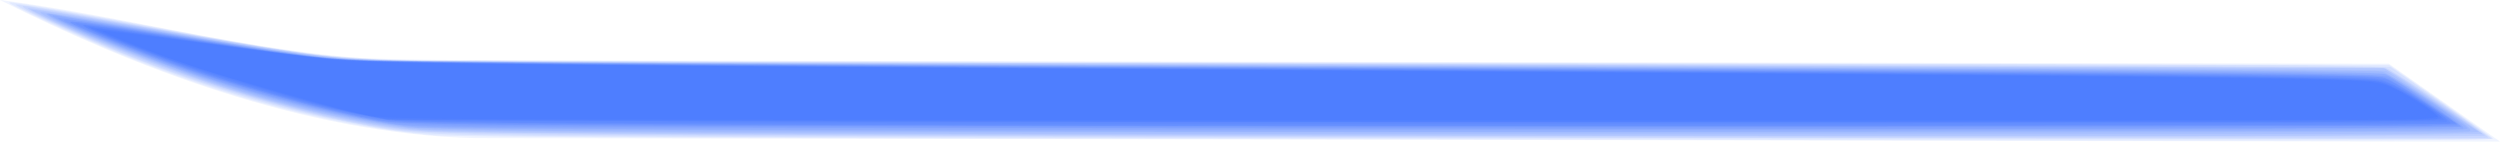
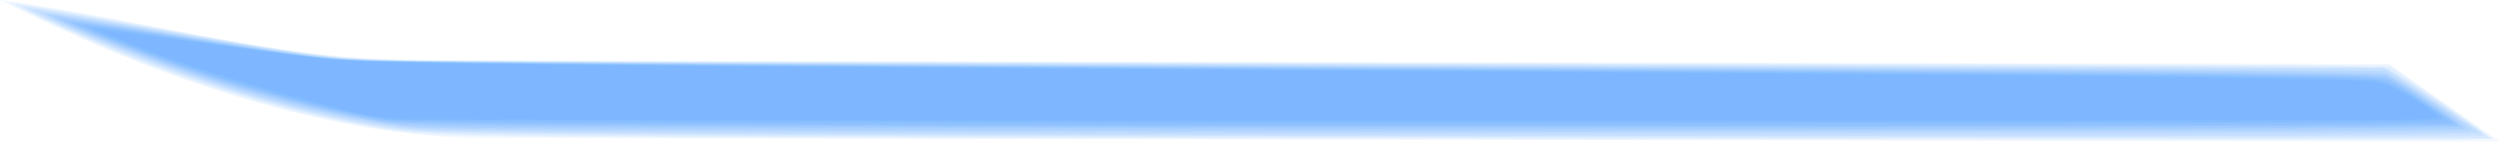
- <svg xmlns="http://www.w3.org/2000/svg" width="8348.56" height="472.757" viewBox="0 0 2208.89 125.084" version="1.1" id="svg67">
+ <svg xmlns="http://www.w3.org/2000/svg" id="svg67" version="1.1" viewBox="0 0 2208.89 125.084" height="472.757" width="8348.56">
  <defs id="defs61" />
-   <g transform="translate(1593.1,141.3374)" id="layer1">
-     <path id="path124-5" d="m -1593.1,-141.337 c 139.858,18.236 264.908,60.495 421.391,53.259 l 844.637,1.512 844.637,1.512 98.226,68.753 -98.6,0.049 -844.637,-1.512 -844.637,-1.512 c -153.002,-3.296 -307.303,-64.693 -421.017,-122.06 z" style="opacity:0.064;fill:#0d4dfa;fill-opacity:1;fill-rule:evenodd;stroke-width:1.573" />
-     <path style="opacity:0.064;fill:#0d4dfa;fill-opacity:1;fill-rule:evenodd;stroke-width:2.279" d="m -599.728,-18.703 c -444.822,-0.876 -594.172,-1.682 -612.107,-3.303 -86.26,-7.799 -180.115,-32.394 -278.469,-72.976 -37.336,-15.405 -96.605,-43.031 -94.689,-44.136 1.841,-1.061 63.556,9.463 141.716,24.167 37.975,7.144 82.573,14.962 99.106,17.373 69.038,10.069 48.938,9.672 535.807,10.592 246.836,0.466 646.21,1.335 887.498,1.931 l 438.705,1.083 44.797,31.367 c 24.638,17.252 45.806,32.34 47.038,33.53 2.497,2.409 -150.966,2.457 -1209.403,0.373 z" id="path141" />
-     <path style="opacity:0.064;fill:#0d4dfa;fill-opacity:1;fill-rule:evenodd;stroke-width:2.279" d="m -950.957,-20.453 c -287.241,-1.284 -269.8,-0.57 -339.221,-13.879 -67.133,-12.871 -146.363,-38.143 -221.18,-70.551 -36.73,-15.91 -69.311,-31.536 -67.695,-32.468 1.698,-0.979 58.804,8.643 129.772,21.865 80.387,14.977 127.153,22.175 163.607,25.182 39.016,3.218 124.038,3.631 1022.166,4.957 366.539,0.541 692.531,1.453 724.427,2.027 l 57.992,1.043 32.564,22.733 c 17.91,12.503 38.196,26.821 45.08,31.818 l 12.516,9.084 -650.929,-0.328 c -358.011,-0.181 -767.105,-0.847 -909.098,-1.482 z" id="path143" />
-     <path style="opacity:0.064;fill:#0d4dfa;fill-opacity:1;fill-rule:evenodd;stroke-width:2.279" d="m -562.203,-20.514 c -613.048,-1.223 -650.218,-1.637 -690.825,-7.702 -66.489,-9.931 -157.674,-36.061 -232.276,-66.562 -32.425,-13.257 -79.389,-34.582 -85.329,-38.747 -3.927,-2.753 -3.56,-2.9 4.503,-1.803 4.829,0.657 37.148,6.249 71.821,12.425 167.608,29.857 183.292,32.106 243.158,34.87 21.464,0.991 130.21,1.858 241.657,1.926 520.539,0.321 1518.171,3.342 1524.001,4.615 5.746,1.254 91.052,59.163 91.052,61.81 0,1.155 -266.866,0.964 -1167.761,-0.832 z" id="path145" />
-     <path style="opacity:0.064;fill:#0d4dfa;fill-opacity:1;fill-rule:evenodd;stroke-width:2.279" d="m -928.442,-22.208 c -159.905,-0.728 -271.048,-1.936 -289.287,-3.143 -82.554,-5.462 -208.718,-42.168 -321.662,-93.585 -17.689,-8.053 -30.677,-14.927 -28.862,-15.275 1.815,-0.349 39.458,5.756 83.65,13.566 103.937,18.369 158.269,27.064 189.922,30.394 26.987,2.839 -21.986,2.579 1371.223,7.283 l 436.114,1.473 9.256,5.038 c 10.713,5.831 80.644,53.6 80.644,55.086 0,1.323 -1200.853,0.666 -1530.998,-0.838 z" id="path147" />
-     <path style="opacity:0.064;fill:#0d4dfa;fill-opacity:1;fill-rule:evenodd;stroke-width:2.279" d="m -607.233,-22.18 c -517.481,-1.119 -592.756,-1.76 -627.409,-5.341 -40.252,-4.16 -105.124,-18.886 -159.737,-36.26 -50.83,-16.171 -129.091,-47.087 -161.473,-63.788 l -10.507,-5.419 10.507,1.156 c 5.779,0.636 48.332,7.718 94.562,15.739 131.1,22.746 158.419,26.466 207.135,28.21 23.115,0.828 216.291,1.976 429.28,2.553 212.989,0.577 601.367,1.803 863.063,2.725 l 475.81,1.677 11.511,7.35 c 6.331,4.042 25.783,17.083 43.226,28.979 l 31.714,21.629 -95.76,1.063 c -117.508,1.304 -416.373,1.231 -1111.922,-0.274 z" id="path149" />
-     <path style="opacity:0.064;fill:#0d4dfa;fill-opacity:1;fill-rule:evenodd;stroke-width:2.279" d="m -941.951,-23.96 c -159.077,-0.759 -264.156,-1.943 -279.037,-3.143 -58.943,-4.755 -138.688,-24.011 -216.602,-52.304 -57.731,-20.964 -125.46,-50.035 -119.319,-51.215 1.668,-0.32 39.4,5.603 83.849,13.162 191.263,32.529 151.851,29.451 400.525,31.285 114.75,0.846 517.988,2.46 896.084,3.585 504.325,1.501 688.585,2.57 691.717,4.013 2.348,1.082 21.717,13.647 43.043,27.923 l 38.774,25.955 -28.033,1.104 c -37.123,1.462 -1186.267,1.185 -1511,-0.365 z" id="path151" />
-     <path style="opacity:0.064;fill:#0d4dfa;fill-opacity:1;fill-rule:evenodd;stroke-width:2.279" d="m -1102.556,-25.702 c -63.566,-0.701 -122.33,-2.087 -130.585,-3.08 -48.716,-5.859 -112.415,-20.553 -166.433,-38.391 -70.548,-23.297 -164.991,-62.21 -150.985,-62.21 1.664,0 37.965,5.88 80.67,13.068 148.581,25.006 157.451,26.219 208.23,28.48 18.987,0.845 244.584,2.372 501.327,3.392 1093.717,4.346 1266.238,5.227 1272.193,6.497 3.453,0.737 23.261,12.616 44.017,26.399 31.235,20.741 36.828,25.268 32.452,26.266 -7.008,1.598 -1542.538,1.217 -1690.886,-0.42 z" id="path153" />
-     <path style="opacity:0.064;fill:#0d4dfa;fill-opacity:1;fill-rule:evenodd;stroke-width:2.279" d="m -749.826,-25.545 c -308.799,-0.862 -460.288,-1.883 -475.23,-3.203 -56.221,-4.966 -144.43,-27.012 -220.479,-55.105 -65.234,-24.098 -120.486,-48.644 -100.559,-44.675 25.351,5.05 220.322,36.07 239.406,38.09 34.735,3.676 219.886,5.32 878.072,7.793 829.231,3.117 935.878,3.929 944.529,7.196 8.972,3.388 69.766,43.881 71.103,47.359 0.843,2.192 -24.67,2.525 -193.881,2.525 -107.168,0 -306.184,0.289 -442.258,0.642 -136.074,0.353 -451.39,0.073 -700.703,-0.623 z" id="path155" />
-     <path style="opacity:0.064;fill:#0d4dfa;fill-opacity:1;fill-rule:evenodd;stroke-width:2.279" d="m -1050.021,-27.38 c -169.556,-1.17 -178.141,-1.384 -201.131,-5.022 -56.378,-8.922 -130.652,-28.803 -193.626,-51.829 -52.702,-19.27 -108.974,-43.422 -101.17,-43.422 0.898,0 39.794,6.277 86.436,13.949 133.825,22.012 149.644,24.113 194.851,25.878 44.103,1.722 436.866,4.103 1152.751,6.989 251.789,1.015 495.623,2.486 541.853,3.269 l 84.055,1.424 23.047,14.153 c 28.962,17.785 49.003,32.677 46.172,34.308 -2.834,1.634 -1402.749,1.894 -1633.239,0.304 z" id="path157" />
-     <path style="opacity:0.064;fill:#0d4dfa;fill-opacity:1;fill-rule:evenodd;stroke-width:2.279" d="m -1171.601,-29.065 c -67.032,-1.144 -67.785,-1.2 -99.265,-7.302 -39.145,-7.588 -89.12,-20.346 -127.9,-32.652 -48.291,-15.324 -149.206,-55.246 -142.775,-56.481 1.478,-0.284 41.078,5.674 88,13.24 124.056,20.004 142.37,22.456 181.796,24.338 40.334,1.926 405.314,4.358 1056.268,7.039 541.844,2.231 726.583,4.051 733.21,7.22 9.835,4.704 63.809,42.059 63.809,44.162 0,1.784 -161.437,2.147 -842.799,1.898 -463.54,-0.17 -873.194,-0.827 -910.343,-1.462 z" id="path159" />
-     <path style="opacity:0.064;fill:#0d4dfa;fill-opacity:1;fill-rule:evenodd;stroke-width:2.279" d="m -923.939,-29.05 c -346.144,-1.114 -312.859,0.164 -377.964,-14.509 -63.568,-14.327 -127.299,-34.602 -193.909,-61.689 -37.646,-15.309 -44.844,-18.813 -38.798,-18.886 2.602,-0.032 36.373,5.056 75.049,11.307 118.976,19.228 148.674,23.18 187.395,24.938 43.932,1.994 404.224,4.583 971.133,6.978 451.639,1.908 777.92,4.452 803.691,6.266 15.547,1.095 15.902,1.257 42.785,19.523 14.91,10.131 29.056,20.022 31.436,21.981 l 4.327,3.561 -103.89,1.144 c -115.786,1.274 -924.919,0.921 -1401.255,-0.612 z" id="path161" />
-     <path style="opacity:0.064;fill:#0d4dfa;fill-opacity:1;fill-rule:evenodd;stroke-width:2.279" d="m -1152.088,-30.875 c -64.691,-0.875 -94.287,-1.929 -105.069,-3.744 -42.475,-7.15 -126.211,-29.709 -176.717,-47.609 -31.089,-11.019 -93.922,-36.136 -96.567,-38.602 -3.14,-2.929 5.547,-1.809 94.947,12.244 134.623,21.162 128.482,20.614 251.885,22.447 58.613,0.87 265.298,2.401 459.299,3.402 773.581,3.992 1023.787,5.52 1126.785,6.883 99.879,1.321 108.193,1.667 115.575,4.806 9.032,3.84 60.489,38.355 60.489,40.573 0,1.727 -1600.658,1.358 -1730.628,-0.399 z" id="path163" />
-     <path style="opacity:0.064;fill:#0d4dfa;fill-opacity:1;fill-rule:evenodd;stroke-width:2.279" d="m -1084.544,-30.843 c -127.502,-0.957 -157.538,-1.64 -171.356,-3.899 -41.321,-6.754 -113.399,-25.802 -167.15,-44.172 -34.906,-11.929 -97.106,-36.193 -105.783,-41.264 -4.022,-2.351 -3.381,-2.505 6.004,-1.446 5.779,0.652 42.253,6.15 81.053,12.217 103.293,16.152 130.066,19.638 165.108,21.499 38.008,2.019 344.796,4.373 1029.671,7.902 506.96,2.612 745.38,4.833 759.081,7.07 3.9,0.637 20.479,10.193 36.841,21.237 l 29.75,20.079 -24.834,1.126 c -32.28,1.464 -1436.706,1.165 -1638.386,-0.349 z" id="path165" />
-     <path style="opacity:0.064;fill:#0d4dfa;fill-opacity:1;fill-rule:evenodd;stroke-width:2.279" d="m -508.919,-30.323 c 183.682,-0.246 484.253,-0.246 667.935,0 183.682,0.246 33.397,0.448 -333.968,0.448 -367.364,0 -517.65,-0.201 -333.968,-0.448 z" id="path167" />
-     <path style="opacity:0.064;fill:#0d4dfa;fill-opacity:1;fill-rule:evenodd;stroke-width:2.279" d="m -744.572,-30.322 c 54.073,-0.264 142.556,-0.264 196.628,0 54.073,0.264 9.831,0.481 -98.314,0.481 -108.145,0 -152.387,-0.216 -98.314,-0.481 z" id="path169" />
-     <path style="opacity:0.064;fill:#0d4dfa;fill-opacity:1;fill-rule:evenodd;stroke-width:2.279" d="m -1006.493,-31.407 c -254.704,-1.226 -239.682,-0.6 -289.933,-12.082 -37.451,-8.557 -98.856,-26.243 -134.201,-38.652 -42.813,-15.031 -99.594,-38.037 -95.718,-38.781 1.695,-0.326 39.315,4.989 83.601,11.809 127.565,19.647 135.734,20.545 203.6,22.378 60.812,1.643 350.406,3.761 953.121,6.972 419.392,2.234 745.429,4.878 774.505,6.279 12.383,0.597 24.879,1.788 27.769,2.646 2.89,0.858 17.684,9.904 32.877,20.101 l 27.622,18.54 -62.896,1.055 c -82.101,1.378 -1220.364,1.179 -1520.346,-0.265 z" id="path171" />
-     <path style="opacity:0.064;fill:#0d4dfa;fill-opacity:1;fill-rule:evenodd;stroke-width:2.279" d="m -944.953,-31.371 c -174.023,-0.807 -288.512,-2.003 -298.695,-3.12 -39.749,-4.361 -118.791,-24.696 -184.62,-47.499 -46.578,-16.134 -96.727,-36.601 -91.189,-37.217 2.68,-0.298 27.672,2.96 55.536,7.24 89.35,13.724 146.11,21.526 170.591,23.45 35.195,2.765 261.675,4.857 948.768,8.761 690.158,3.922 842.559,5.516 856.24,8.959 12.967,3.263 64.266,36.346 60.09,38.753 -2.653,1.529 -1215.97,2.067 -1516.722,0.673 z" id="path173" />
-     <path style="opacity:0.064;fill:#0d4dfa;fill-opacity:1;fill-rule:evenodd;stroke-width:2.279" d="m -1144.583,-33.101 c -98.679,-1.127 -101.033,-1.237 -125.504,-5.853 -31.66,-5.972 -88.204,-20.695 -127.614,-33.227 -34.876,-11.091 -112.658,-40.311 -118.965,-44.692 -5.122,-3.557 -13.872,-4.635 98.905,12.182 47.056,7.017 99.065,13.939 115.575,15.383 36.514,3.193 199.73,5.232 619.904,7.747 162.631,0.973 430.105,2.568 594.387,3.543 343.388,2.039 571.905,4.663 591.385,6.793 11.633,1.272 16.579,3.363 35.621,15.061 25.14,15.444 32.172,20.939 29.077,22.722 -2.73,1.574 -1577.363,1.887 -1712.773,0.341 z" id="path175" />
-     <path style="opacity:0.064;fill:#0d4dfa;fill-opacity:1;fill-rule:evenodd;stroke-width:2.279" d="m -1219.632,-34.819 c -27.805,-0.956 -39.78,-2.27 -61.54,-6.752 -39.585,-8.154 -117.448,-30.622 -161.688,-46.657 -42.95,-15.567 -76.932,-29.621 -71.624,-29.621 1.908,0 46.448,6.169 98.978,13.709 105.77,15.182 122.429,16.781 189.87,18.225 59.476,1.273 390.432,3.91 768.501,6.122 519.445,3.04 803.871,5.261 885.241,6.914 78.086,1.586 79.374,1.673 90.363,6.062 12.964,5.178 48.064,28.179 48.064,31.496 0,1.853 -157.14,2.207 -875.821,1.973 -481.701,-0.157 -891.356,-0.819 -910.343,-1.472 z" id="path177" />
-     <path style="opacity:0.064;fill:#0d4dfa;fill-opacity:1;fill-rule:evenodd;stroke-width:2.279" d="m -1101.055,-34.733 -150.098,-0.925 -24.016,-4.853 c -33.713,-6.812 -132.073,-35.104 -169.302,-48.698 -35.709,-13.038 -70.217,-26.989 -68.792,-27.81 0.532,-0.307 41.875,5.222 91.872,12.285 49.997,7.064 102.447,14.004 116.556,15.422 35.149,3.533 192.608,5.499 693.099,8.654 954.988,6.021 1104.465,7.602 1122.1,11.87 9.364,2.267 46.749,23.621 52.843,30.185 2.911,3.136 0.409,3.305 -64.853,4.4 -77.475,1.3 -1372.113,0.869 -1599.41,-0.532 z" id="path179" />
-     <path style="opacity:0.064;fill:#0d4dfa;fill-opacity:1;fill-rule:evenodd;stroke-width:2.279" d="m -824.875,-34.647 -426.278,-1.068 -23.795,-4.989 c -42.582,-8.928 -145.274,-39.686 -191.843,-57.46 -24.489,-9.347 -43.231,-17.243 -41.648,-17.547 1.583,-0.304 36.479,4.193 77.548,9.995 108.623,15.344 126.865,17.309 176.736,19.038 57.056,1.978 335.258,4.495 858.56,7.768 513.22,3.21 806.912,5.832 862.224,7.699 42.079,1.42 42.868,1.522 55.081,7.097 6.815,3.111 19.134,10.327 27.375,16.035 12.541,8.686 14.215,10.627 10.263,11.902 -6.147,1.983 -837,2.902 -1384.223,1.53 z" id="path181" />
-     <path style="opacity:0.064;fill:#0d4dfa;fill-opacity:1;fill-rule:evenodd;stroke-width:2.279" d="m -1198.618,-36.439 c -59.102,-0.911 -62.373,-1.147 -82.554,-5.94 -22.496,-5.343 -113.331,-31.093 -136.248,-38.623 -30.271,-9.947 -88.031,-32.399 -84.898,-33.001 1.831,-0.352 43.557,4.829 92.725,11.513 49.168,6.684 98.177,12.951 108.909,13.928 40.65,3.7 197.938,5.317 1109.223,11.401 430.195,2.872 657.178,5.429 685.357,7.719 15.062,1.224 21.186,2.709 30.02,7.279 14.155,7.323 36.614,21.875 36.614,23.723 0,0.779 -9.118,1.912 -20.263,2.519 -24.325,1.324 -1650.838,0.839 -1738.884,-0.519 z" id="path183" />
+   <g id="layer1" transform="translate(1593.1,141.3374)">
+     <path style="opacity:0.064;fill:#4aa5fa;fill-opacity:1;fill-rule:evenodd;stroke-width:1.573" d="m -1593.1,-141.337 c 139.858,18.236 264.908,60.495 421.391,53.259 l 844.637,1.512 844.637,1.512 98.226,68.753 -98.6,0.049 -844.637,-1.512 -844.637,-1.512 c -153.002,-3.296 -307.303,-64.693 -421.017,-122.06 z" id="path124-5" />
+     <path id="path141" d="m -599.728,-18.703 c -444.822,-0.876 -594.172,-1.682 -612.107,-3.303 -86.26,-7.799 -180.115,-32.394 -278.469,-72.976 -37.336,-15.405 -96.605,-43.031 -94.689,-44.136 1.841,-1.061 63.556,9.463 141.716,24.167 37.975,7.144 82.573,14.962 99.106,17.373 69.038,10.069 48.938,9.672 535.807,10.592 246.836,0.466 646.21,1.335 887.498,1.931 l 438.705,1.083 44.797,31.367 c 24.638,17.252 45.806,32.34 47.038,33.53 2.497,2.409 -150.966,2.457 -1209.403,0.373 z" style="opacity:0.064;fill:#4aa5fa;fill-opacity:1;fill-rule:evenodd;stroke-width:2.279" />
+     <path id="path143" d="m -950.957,-20.453 c -287.241,-1.284 -269.8,-0.57 -339.221,-13.879 -67.133,-12.871 -146.363,-38.143 -221.18,-70.551 -36.73,-15.91 -69.311,-31.536 -67.695,-32.468 1.698,-0.979 58.804,8.643 129.772,21.865 80.387,14.977 127.153,22.175 163.607,25.182 39.016,3.218 124.038,3.631 1022.166,4.957 366.539,0.541 692.531,1.453 724.427,2.027 l 57.992,1.043 32.564,22.733 c 17.91,12.503 38.196,26.821 45.08,31.818 l 12.516,9.084 -650.929,-0.328 c -358.011,-0.181 -767.105,-0.847 -909.098,-1.482 z" style="opacity:0.064;fill:#4aa5fa;fill-opacity:1;fill-rule:evenodd;stroke-width:2.279" />
+     <path id="path145" d="m -562.203,-20.514 c -613.048,-1.223 -650.218,-1.637 -690.825,-7.702 -66.489,-9.931 -157.674,-36.061 -232.276,-66.562 -32.425,-13.257 -79.389,-34.582 -85.329,-38.747 -3.927,-2.753 -3.56,-2.9 4.503,-1.803 4.829,0.657 37.148,6.249 71.821,12.425 167.608,29.857 183.292,32.106 243.158,34.87 21.464,0.991 130.21,1.858 241.657,1.926 520.539,0.321 1518.171,3.342 1524.001,4.615 5.746,1.254 91.052,59.163 91.052,61.81 0,1.155 -266.866,0.964 -1167.761,-0.832 z" style="opacity:0.064;fill:#4aa5fa;fill-opacity:1;fill-rule:evenodd;stroke-width:2.279" />
+     <path id="path147" d="m -928.442,-22.208 c -159.905,-0.728 -271.048,-1.936 -289.287,-3.143 -82.554,-5.462 -208.718,-42.168 -321.662,-93.585 -17.689,-8.053 -30.677,-14.927 -28.862,-15.275 1.815,-0.349 39.458,5.756 83.65,13.566 103.937,18.369 158.269,27.064 189.922,30.394 26.987,2.839 -21.986,2.579 1371.223,7.283 l 436.114,1.473 9.256,5.038 c 10.713,5.831 80.644,53.6 80.644,55.086 0,1.323 -1200.853,0.666 -1530.998,-0.838 z" style="opacity:0.064;fill:#4aa5fa;fill-opacity:1;fill-rule:evenodd;stroke-width:2.279" />
+     <path id="path149" d="m -607.233,-22.18 c -517.481,-1.119 -592.756,-1.76 -627.409,-5.341 -40.252,-4.16 -105.124,-18.886 -159.737,-36.26 -50.83,-16.171 -129.091,-47.087 -161.473,-63.788 l -10.507,-5.419 10.507,1.156 c 5.779,0.636 48.332,7.718 94.562,15.739 131.1,22.746 158.419,26.466 207.135,28.21 23.115,0.828 216.291,1.976 429.28,2.553 212.989,0.577 601.367,1.803 863.063,2.725 l 475.81,1.677 11.511,7.35 c 6.331,4.042 25.783,17.083 43.226,28.979 l 31.714,21.629 -95.76,1.063 c -117.508,1.304 -416.373,1.231 -1111.922,-0.274 z" style="opacity:0.064;fill:#4aa5fa;fill-opacity:1;fill-rule:evenodd;stroke-width:2.279" />
+     <path id="path151" d="m -941.951,-23.96 c -159.077,-0.759 -264.156,-1.943 -279.037,-3.143 -58.943,-4.755 -138.688,-24.011 -216.602,-52.304 -57.731,-20.964 -125.46,-50.035 -119.319,-51.215 1.668,-0.32 39.4,5.603 83.849,13.162 191.263,32.529 151.851,29.451 400.525,31.285 114.75,0.846 517.988,2.46 896.084,3.585 504.325,1.501 688.585,2.57 691.717,4.013 2.348,1.082 21.717,13.647 43.043,27.923 l 38.774,25.955 -28.033,1.104 c -37.123,1.462 -1186.267,1.185 -1511,-0.365 z" style="opacity:0.064;fill:#4aa5fa;fill-opacity:1;fill-rule:evenodd;stroke-width:2.279" />
+     <path id="path153" d="m -1102.556,-25.702 c -63.566,-0.701 -122.33,-2.087 -130.585,-3.08 -48.716,-5.859 -112.415,-20.553 -166.433,-38.391 -70.548,-23.297 -164.991,-62.21 -150.985,-62.21 1.664,0 37.965,5.88 80.67,13.068 148.581,25.006 157.451,26.219 208.23,28.48 18.987,0.845 244.584,2.372 501.327,3.392 1093.717,4.346 1266.238,5.227 1272.193,6.497 3.453,0.737 23.261,12.616 44.017,26.399 31.235,20.741 36.828,25.268 32.452,26.266 -7.008,1.598 -1542.538,1.217 -1690.886,-0.42 z" style="opacity:0.064;fill:#4aa5fa;fill-opacity:1;fill-rule:evenodd;stroke-width:2.279" />
+     <path id="path155" d="m -749.826,-25.545 c -308.799,-0.862 -460.288,-1.883 -475.23,-3.203 -56.221,-4.966 -144.43,-27.012 -220.479,-55.105 -65.234,-24.098 -120.486,-48.644 -100.559,-44.675 25.351,5.05 220.322,36.07 239.406,38.09 34.735,3.676 219.886,5.32 878.072,7.793 829.231,3.117 935.878,3.929 944.529,7.196 8.972,3.388 69.766,43.881 71.103,47.359 0.843,2.192 -24.67,2.525 -193.881,2.525 -107.168,0 -306.184,0.289 -442.258,0.642 -136.074,0.353 -451.39,0.073 -700.703,-0.623 z" style="opacity:0.064;fill:#4aa5fa;fill-opacity:1;fill-rule:evenodd;stroke-width:2.279" />
+     <path id="path157" d="m -1050.021,-27.38 c -169.556,-1.17 -178.141,-1.384 -201.131,-5.022 -56.378,-8.922 -130.652,-28.803 -193.626,-51.829 -52.702,-19.27 -108.974,-43.422 -101.17,-43.422 0.898,0 39.794,6.277 86.436,13.949 133.825,22.012 149.644,24.113 194.851,25.878 44.103,1.722 436.866,4.103 1152.751,6.989 251.789,1.015 495.623,2.486 541.853,3.269 l 84.055,1.424 23.047,14.153 c 28.962,17.785 49.003,32.677 46.172,34.308 -2.834,1.634 -1402.749,1.894 -1633.239,0.304 z" style="opacity:0.064;fill:#4aa5fa;fill-opacity:1;fill-rule:evenodd;stroke-width:2.279" />
+     <path id="path159" d="m -1171.601,-29.065 c -67.032,-1.144 -67.785,-1.2 -99.265,-7.302 -39.145,-7.588 -89.12,-20.346 -127.9,-32.652 -48.291,-15.324 -149.206,-55.246 -142.775,-56.481 1.478,-0.284 41.078,5.674 88,13.24 124.056,20.004 142.37,22.456 181.796,24.338 40.334,1.926 405.314,4.358 1056.268,7.039 541.844,2.231 726.583,4.051 733.21,7.22 9.835,4.704 63.809,42.059 63.809,44.162 0,1.784 -161.437,2.147 -842.799,1.898 -463.54,-0.17 -873.194,-0.827 -910.343,-1.462 z" style="opacity:0.064;fill:#4aa5fa;fill-opacity:1;fill-rule:evenodd;stroke-width:2.279" />
+     <path id="path161" d="m -923.939,-29.05 c -346.144,-1.114 -312.859,0.164 -377.964,-14.509 -63.568,-14.327 -127.299,-34.602 -193.909,-61.689 -37.646,-15.309 -44.844,-18.813 -38.798,-18.886 2.602,-0.032 36.373,5.056 75.049,11.307 118.976,19.228 148.674,23.18 187.395,24.938 43.932,1.994 404.224,4.583 971.133,6.978 451.639,1.908 777.92,4.452 803.691,6.266 15.547,1.095 15.902,1.257 42.785,19.523 14.91,10.131 29.056,20.022 31.436,21.981 l 4.327,3.561 -103.89,1.144 c -115.786,1.274 -924.919,0.921 -1401.255,-0.612 z" style="opacity:0.064;fill:#4aa5fa;fill-opacity:1;fill-rule:evenodd;stroke-width:2.279" />
+     <path id="path163" d="m -1152.088,-30.875 c -64.691,-0.875 -94.287,-1.929 -105.069,-3.744 -42.475,-7.15 -126.211,-29.709 -176.717,-47.609 -31.089,-11.019 -93.922,-36.136 -96.567,-38.602 -3.14,-2.929 5.547,-1.809 94.947,12.244 134.623,21.162 128.482,20.614 251.885,22.447 58.613,0.87 265.298,2.401 459.299,3.402 773.581,3.992 1023.787,5.52 1126.785,6.883 99.879,1.321 108.193,1.667 115.575,4.806 9.032,3.84 60.489,38.355 60.489,40.573 0,1.727 -1600.658,1.358 -1730.628,-0.399 z" style="opacity:0.064;fill:#4aa5fa;fill-opacity:1;fill-rule:evenodd;stroke-width:2.279" />
+     <path id="path165" d="m -1084.544,-30.843 c -127.502,-0.957 -157.538,-1.64 -171.356,-3.899 -41.321,-6.754 -113.399,-25.802 -167.15,-44.172 -34.906,-11.929 -97.106,-36.193 -105.783,-41.264 -4.022,-2.351 -3.381,-2.505 6.004,-1.446 5.779,0.652 42.253,6.15 81.053,12.217 103.293,16.152 130.066,19.638 165.108,21.499 38.008,2.019 344.796,4.373 1029.671,7.902 506.96,2.612 745.38,4.833 759.081,7.07 3.9,0.637 20.479,10.193 36.841,21.237 l 29.75,20.079 -24.834,1.126 c -32.28,1.464 -1436.706,1.165 -1638.386,-0.349 z" style="opacity:0.064;fill:#4aa5fa;fill-opacity:1;fill-rule:evenodd;stroke-width:2.279" />
+     <path id="path167" d="m -508.919,-30.323 c 183.682,-0.246 484.253,-0.246 667.935,0 183.682,0.246 33.397,0.448 -333.968,0.448 -367.364,0 -517.65,-0.201 -333.968,-0.448 z" style="opacity:0.064;fill:#4aa5fa;fill-opacity:1;fill-rule:evenodd;stroke-width:2.279" />
+     <path id="path169" d="m -744.572,-30.322 c 54.073,-0.264 142.556,-0.264 196.628,0 54.073,0.264 9.831,0.481 -98.314,0.481 -108.145,0 -152.387,-0.216 -98.314,-0.481 z" style="opacity:0.064;fill:#4aa5fa;fill-opacity:1;fill-rule:evenodd;stroke-width:2.279" />
+     <path id="path171" d="m -1006.493,-31.407 c -254.704,-1.226 -239.682,-0.6 -289.933,-12.082 -37.451,-8.557 -98.856,-26.243 -134.201,-38.652 -42.813,-15.031 -99.594,-38.037 -95.718,-38.781 1.695,-0.326 39.315,4.989 83.601,11.809 127.565,19.647 135.734,20.545 203.6,22.378 60.812,1.643 350.406,3.761 953.121,6.972 419.392,2.234 745.429,4.878 774.505,6.279 12.383,0.597 24.879,1.788 27.769,2.646 2.89,0.858 17.684,9.904 32.877,20.101 l 27.622,18.54 -62.896,1.055 c -82.101,1.378 -1220.364,1.179 -1520.346,-0.265 z" style="opacity:0.064;fill:#4aa5fa;fill-opacity:1;fill-rule:evenodd;stroke-width:2.279" />
+     <path id="path173" d="m -944.953,-31.371 c -174.023,-0.807 -288.512,-2.003 -298.695,-3.12 -39.749,-4.361 -118.791,-24.696 -184.62,-47.499 -46.578,-16.134 -96.727,-36.601 -91.189,-37.217 2.68,-0.298 27.672,2.96 55.536,7.24 89.35,13.724 146.11,21.526 170.591,23.45 35.195,2.765 261.675,4.857 948.768,8.761 690.158,3.922 842.559,5.516 856.24,8.959 12.967,3.263 64.266,36.346 60.09,38.753 -2.653,1.529 -1215.97,2.067 -1516.722,0.673 z" style="opacity:0.064;fill:#4aa5fa;fill-opacity:1;fill-rule:evenodd;stroke-width:2.279" />
+     <path id="path175" d="m -1144.583,-33.101 c -98.679,-1.127 -101.033,-1.237 -125.504,-5.853 -31.66,-5.972 -88.204,-20.695 -127.614,-33.227 -34.876,-11.091 -112.658,-40.311 -118.965,-44.692 -5.122,-3.557 -13.872,-4.635 98.905,12.182 47.056,7.017 99.065,13.939 115.575,15.383 36.514,3.193 199.73,5.232 619.904,7.747 162.631,0.973 430.105,2.568 594.387,3.543 343.388,2.039 571.905,4.663 591.385,6.793 11.633,1.272 16.579,3.363 35.621,15.061 25.14,15.444 32.172,20.939 29.077,22.722 -2.73,1.574 -1577.363,1.887 -1712.773,0.341 z" style="opacity:0.064;fill:#4aa5fa;fill-opacity:1;fill-rule:evenodd;stroke-width:2.279" />
+     <path id="path177" d="m -1219.632,-34.819 c -27.805,-0.956 -39.78,-2.27 -61.54,-6.752 -39.585,-8.154 -117.448,-30.622 -161.688,-46.657 -42.95,-15.567 -76.932,-29.621 -71.624,-29.621 1.908,0 46.448,6.169 98.978,13.709 105.77,15.182 122.429,16.781 189.87,18.225 59.476,1.273 390.432,3.91 768.501,6.122 519.445,3.04 803.871,5.261 885.241,6.914 78.086,1.586 79.374,1.673 90.363,6.062 12.964,5.178 48.064,28.179 48.064,31.496 0,1.853 -157.14,2.207 -875.821,1.973 -481.701,-0.157 -891.356,-0.819 -910.343,-1.472 z" style="opacity:0.064;fill:#4aa5fa;fill-opacity:1;fill-rule:evenodd;stroke-width:2.279" />
+     <path id="path179" d="m -1101.055,-34.733 -150.098,-0.925 -24.016,-4.853 c -33.713,-6.812 -132.073,-35.104 -169.302,-48.698 -35.709,-13.038 -70.217,-26.989 -68.792,-27.81 0.532,-0.307 41.875,5.222 91.872,12.285 49.997,7.064 102.447,14.004 116.556,15.422 35.149,3.533 192.608,5.499 693.099,8.654 954.988,6.021 1104.465,7.602 1122.1,11.87 9.364,2.267 46.749,23.621 52.843,30.185 2.911,3.136 0.409,3.305 -64.853,4.4 -77.475,1.3 -1372.113,0.869 -1599.41,-0.532 z" style="opacity:0.064;fill:#4aa5fa;fill-opacity:1;fill-rule:evenodd;stroke-width:2.279" />
+     <path id="path181" d="m -824.875,-34.647 -426.278,-1.068 -23.795,-4.989 c -42.582,-8.928 -145.274,-39.686 -191.843,-57.46 -24.489,-9.347 -43.231,-17.243 -41.648,-17.547 1.583,-0.304 36.479,4.193 77.548,9.995 108.623,15.344 126.865,17.309 176.736,19.038 57.056,1.978 335.258,4.495 858.56,7.768 513.22,3.21 806.912,5.832 862.224,7.699 42.079,1.42 42.868,1.522 55.081,7.097 6.815,3.111 19.134,10.327 27.375,16.035 12.541,8.686 14.215,10.627 10.263,11.902 -6.147,1.983 -837,2.902 -1384.223,1.53 z" style="opacity:0.064;fill:#4aa5fa;fill-opacity:1;fill-rule:evenodd;stroke-width:2.279" />
+     <path id="path183" d="m -1198.618,-36.439 c -59.102,-0.911 -62.373,-1.147 -82.554,-5.94 -22.496,-5.343 -113.331,-31.093 -136.248,-38.623 -30.271,-9.947 -88.031,-32.399 -84.898,-33.001 1.831,-0.352 43.557,4.829 92.725,11.513 49.168,6.684 98.177,12.951 108.909,13.928 40.65,3.7 197.938,5.317 1109.223,11.401 430.195,2.872 657.178,5.429 685.357,7.719 15.062,1.224 21.186,2.709 30.02,7.279 14.155,7.323 36.614,21.875 36.614,23.723 0,0.779 -9.118,1.912 -20.263,2.519 -24.325,1.324 -1650.838,0.839 -1738.884,-0.519 z" style="opacity:0.064;fill:#4aa5fa;fill-opacity:1;fill-rule:evenodd;stroke-width:2.279" />
  </g>
</svg>
